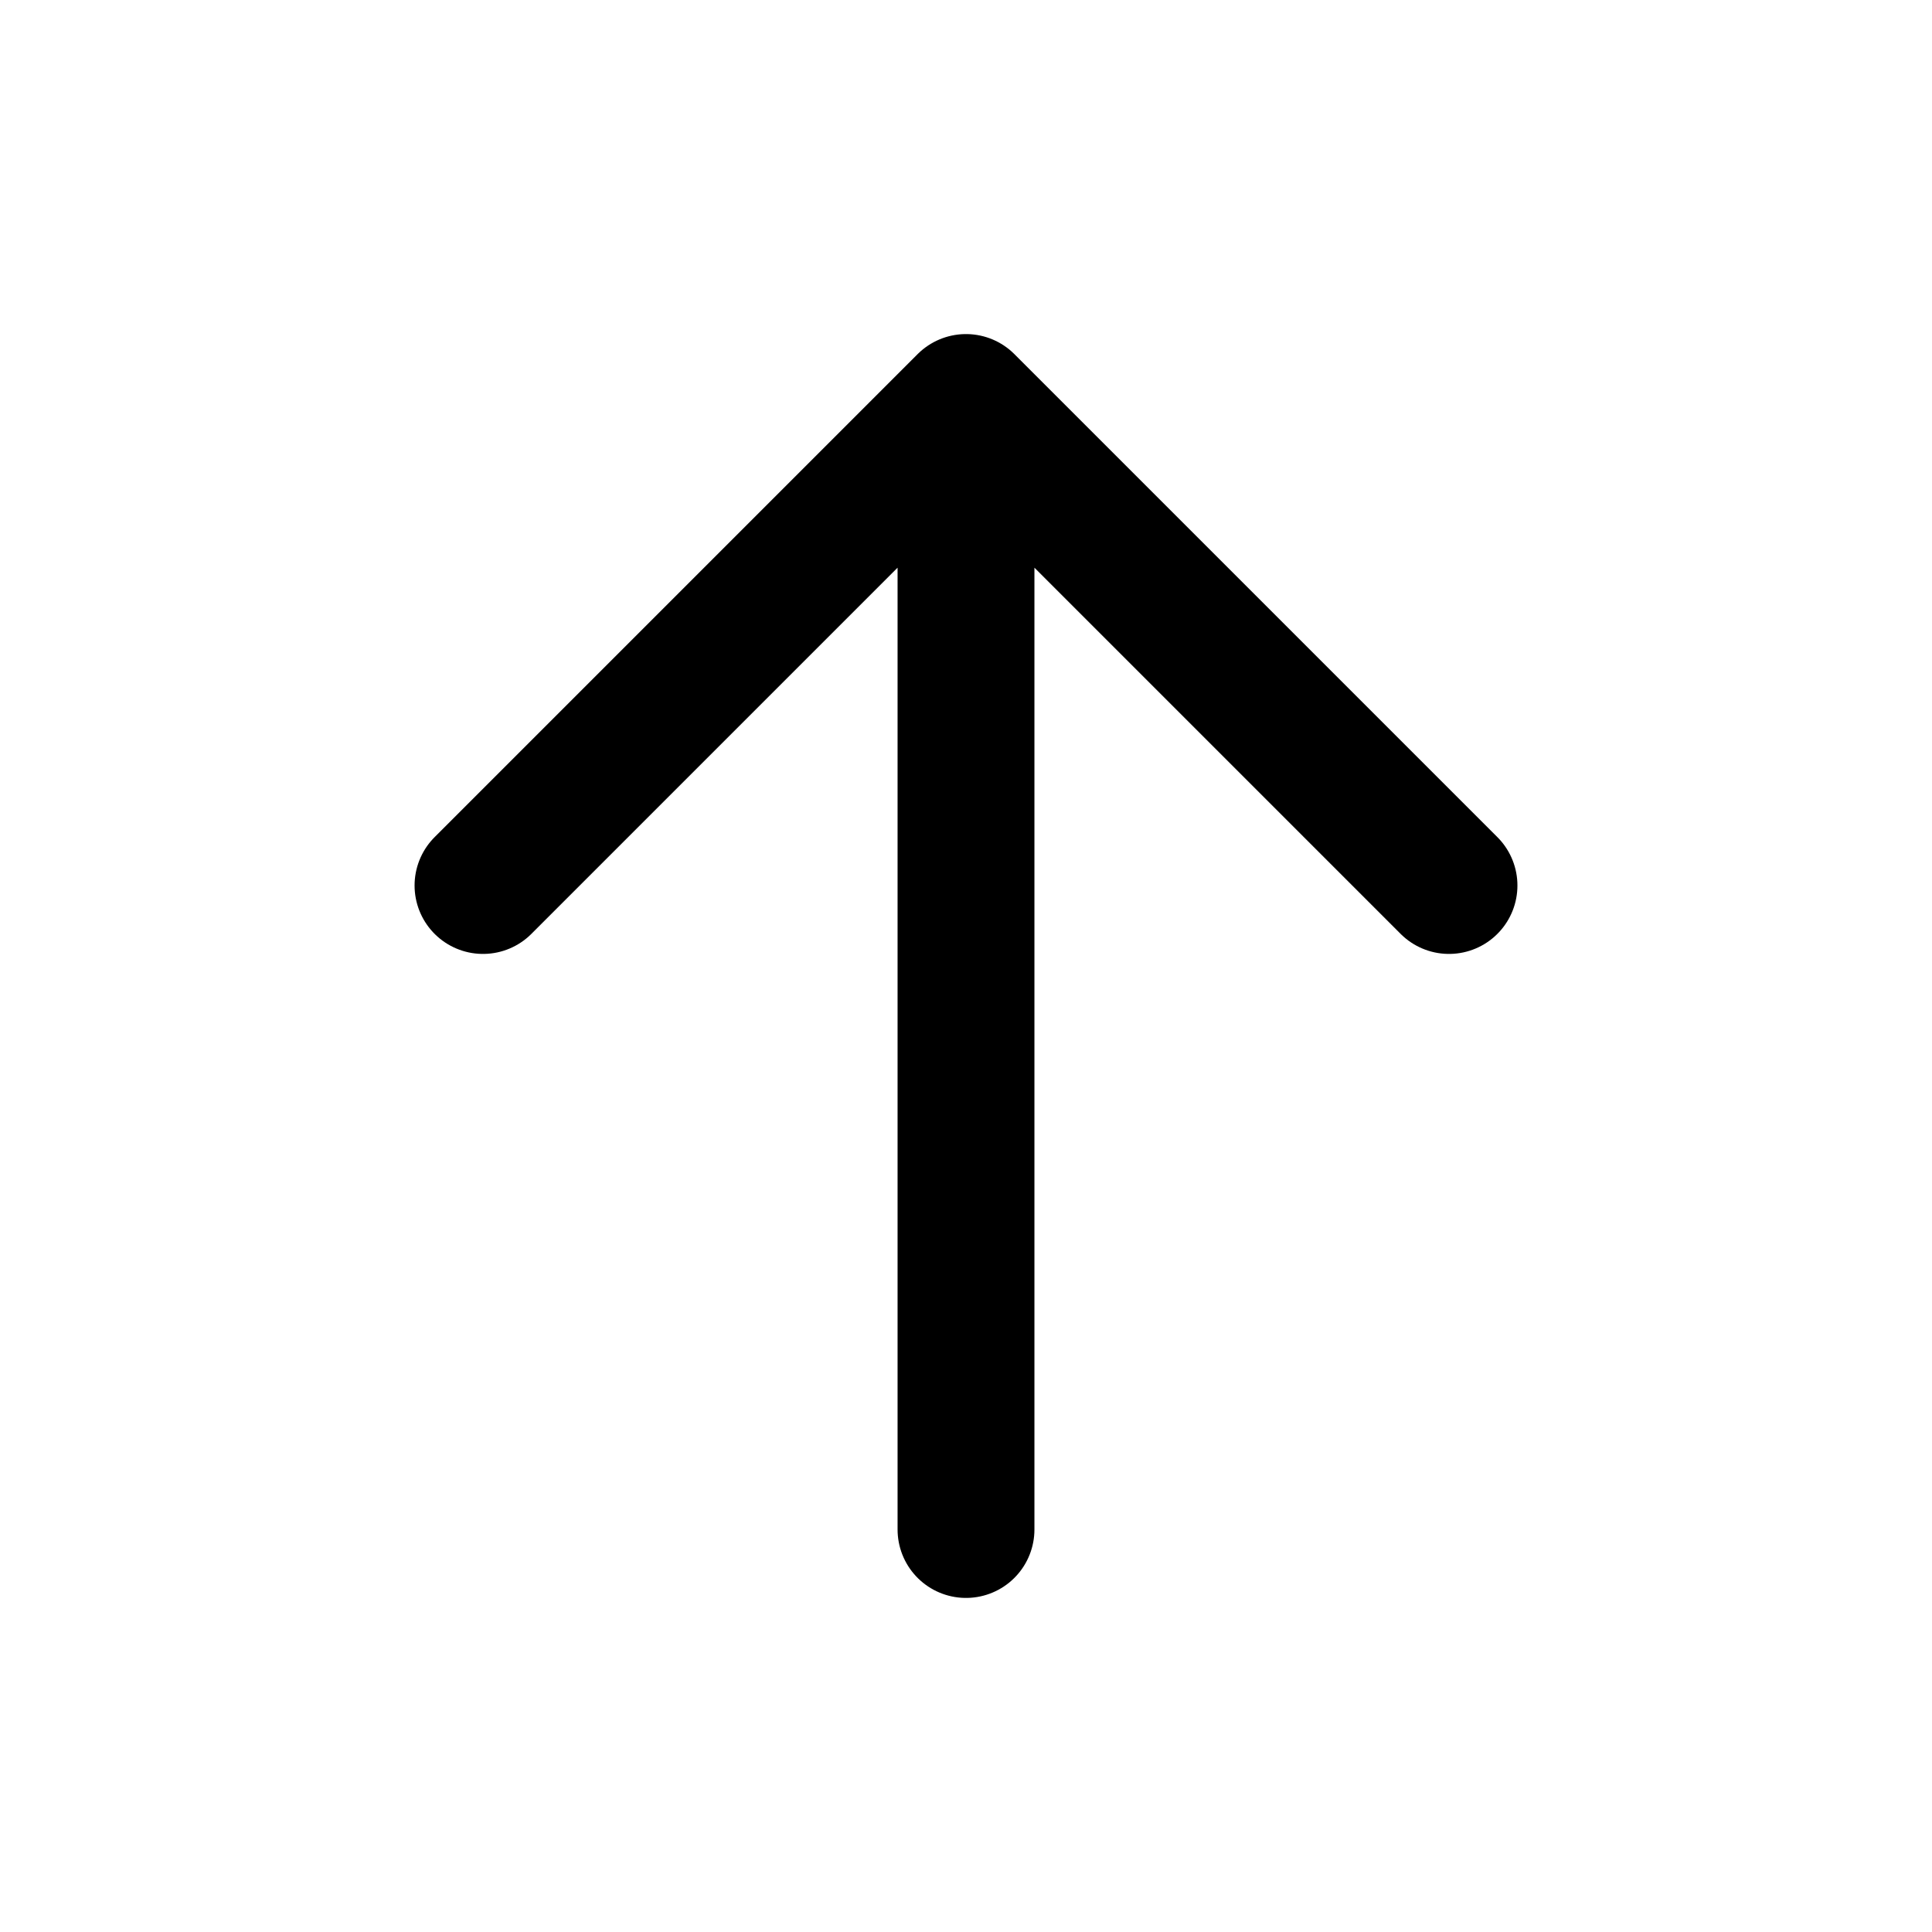
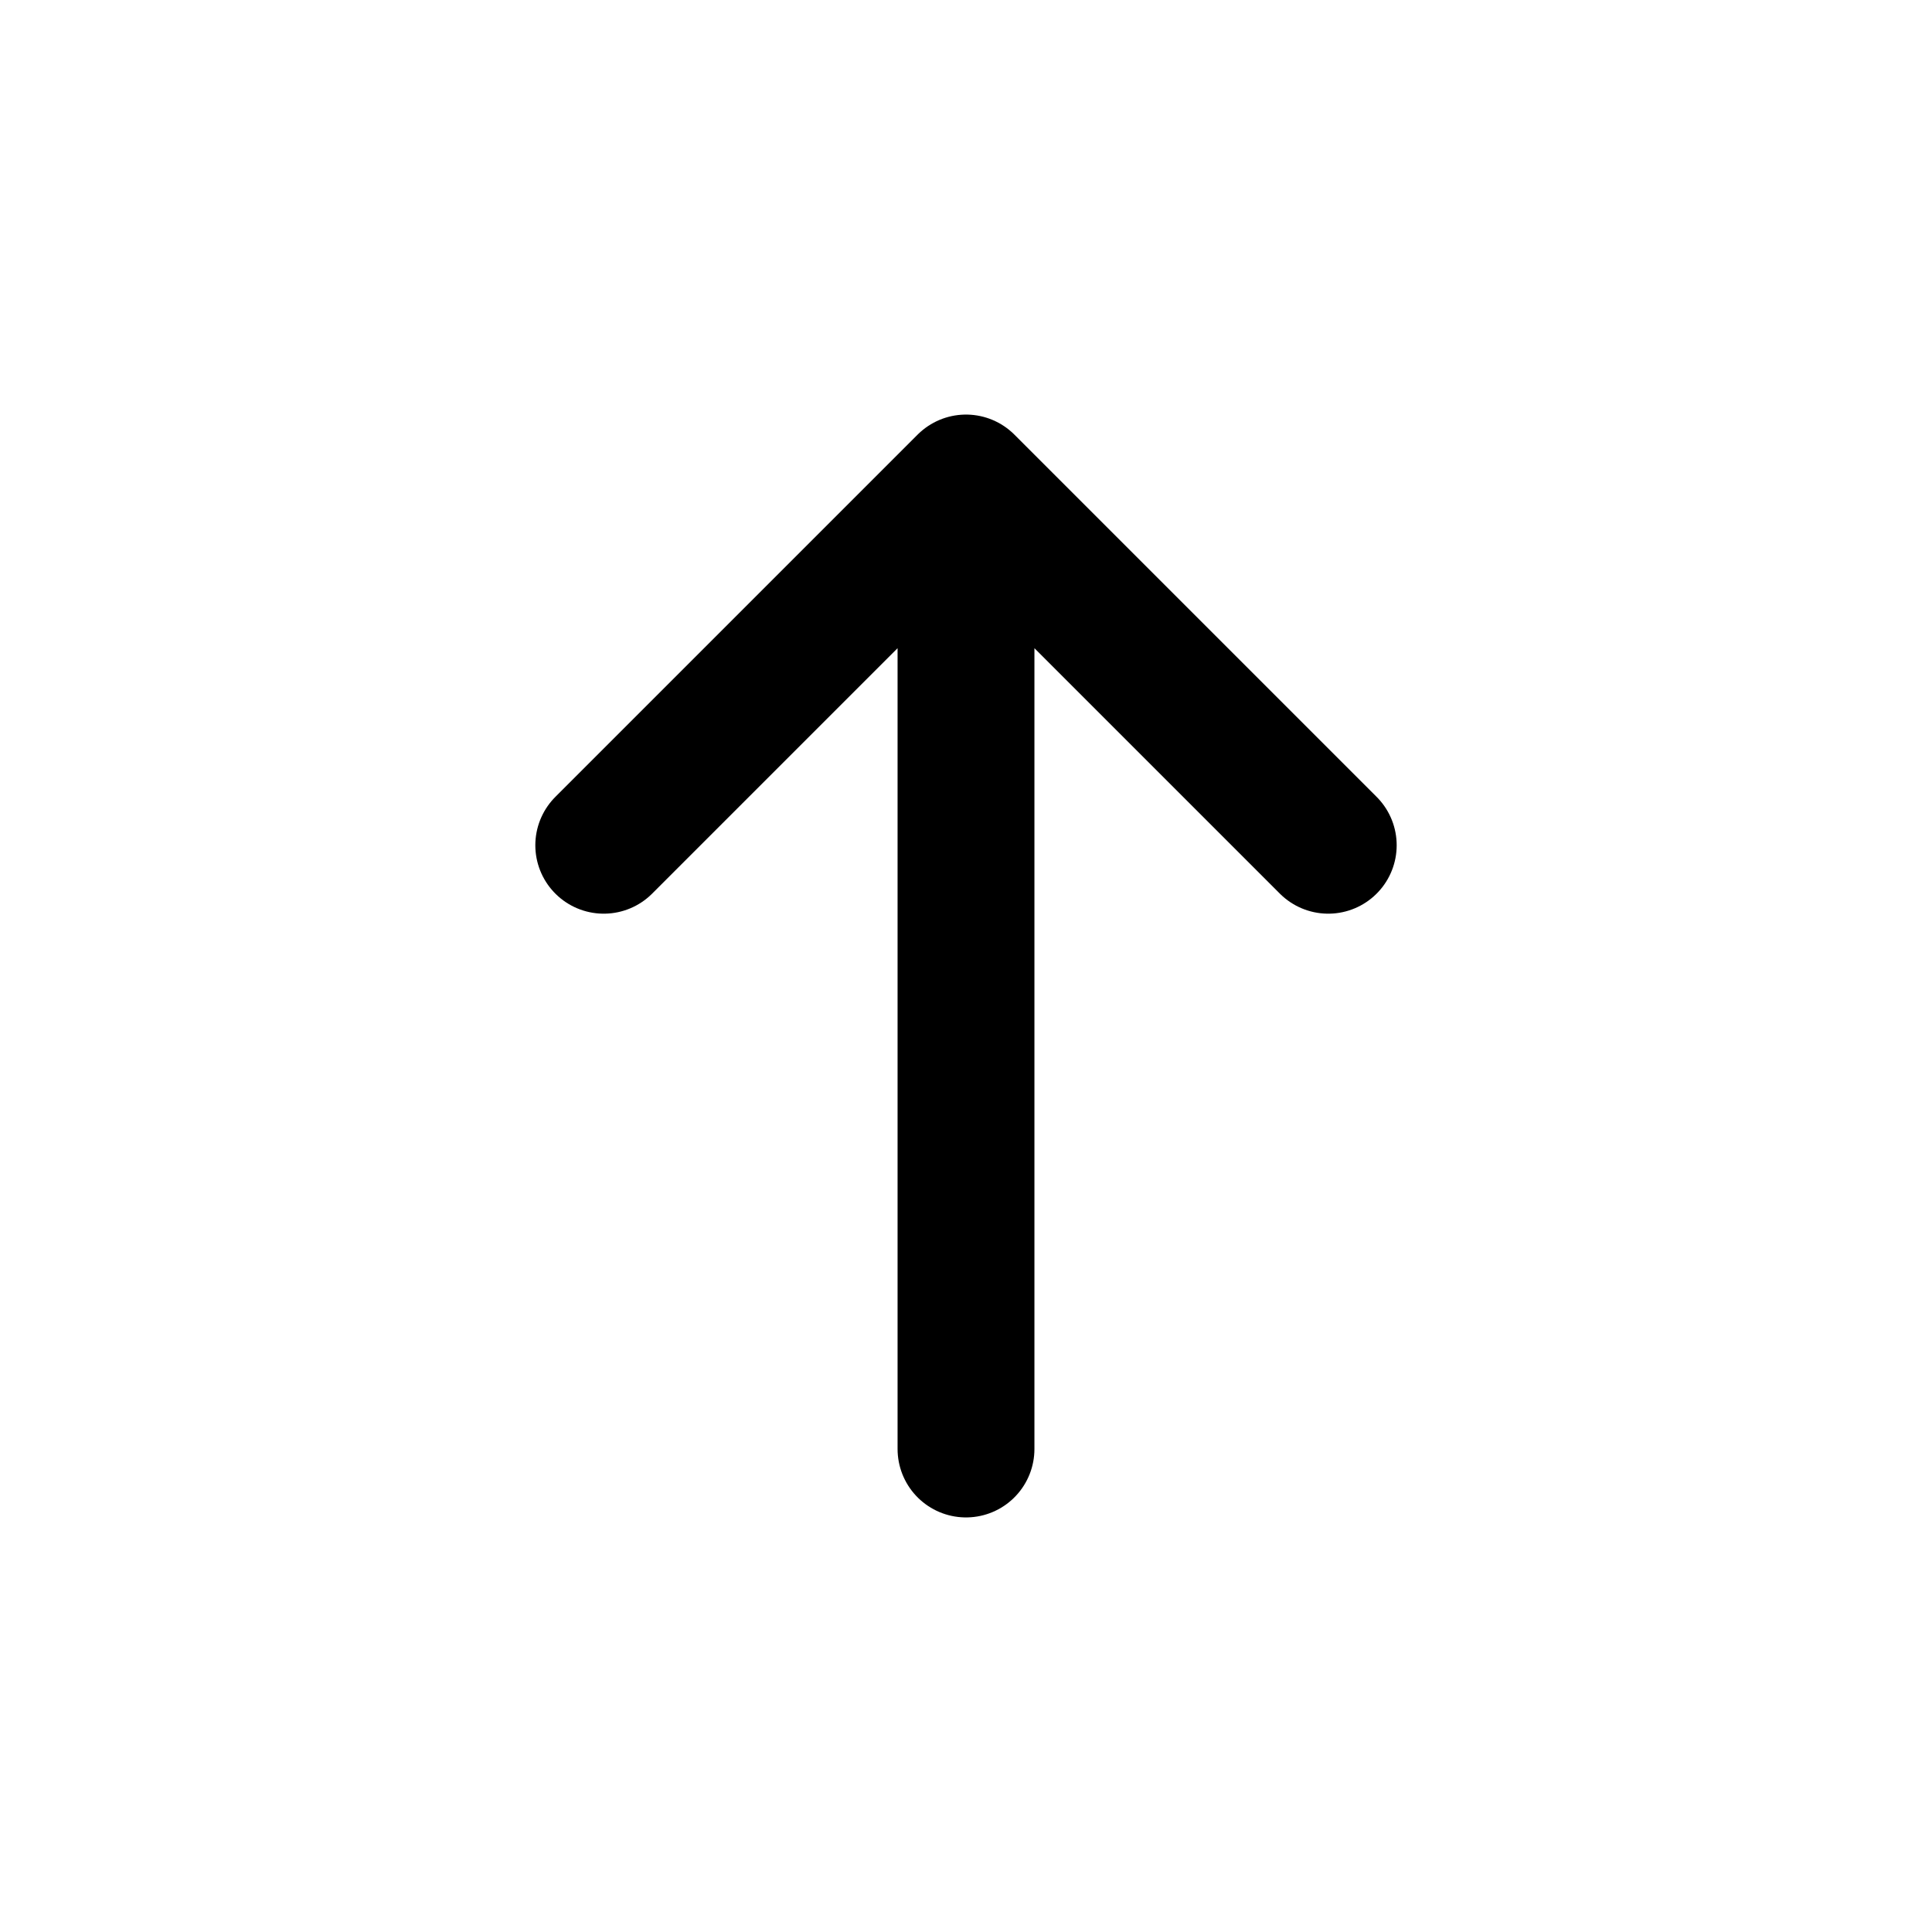
<svg xmlns="http://www.w3.org/2000/svg" viewBox="0 0 24 24" fill="none" stroke="#000000" stroke-width="1.7" stroke-linecap="round" stroke-linejoin="round">
-   <path d="m12 19 0-14M6 11l6-6 6 6" />
+   <path d="M12 18V6m-4.5 4.5L12 6l4.5 4.5" />
</svg>
